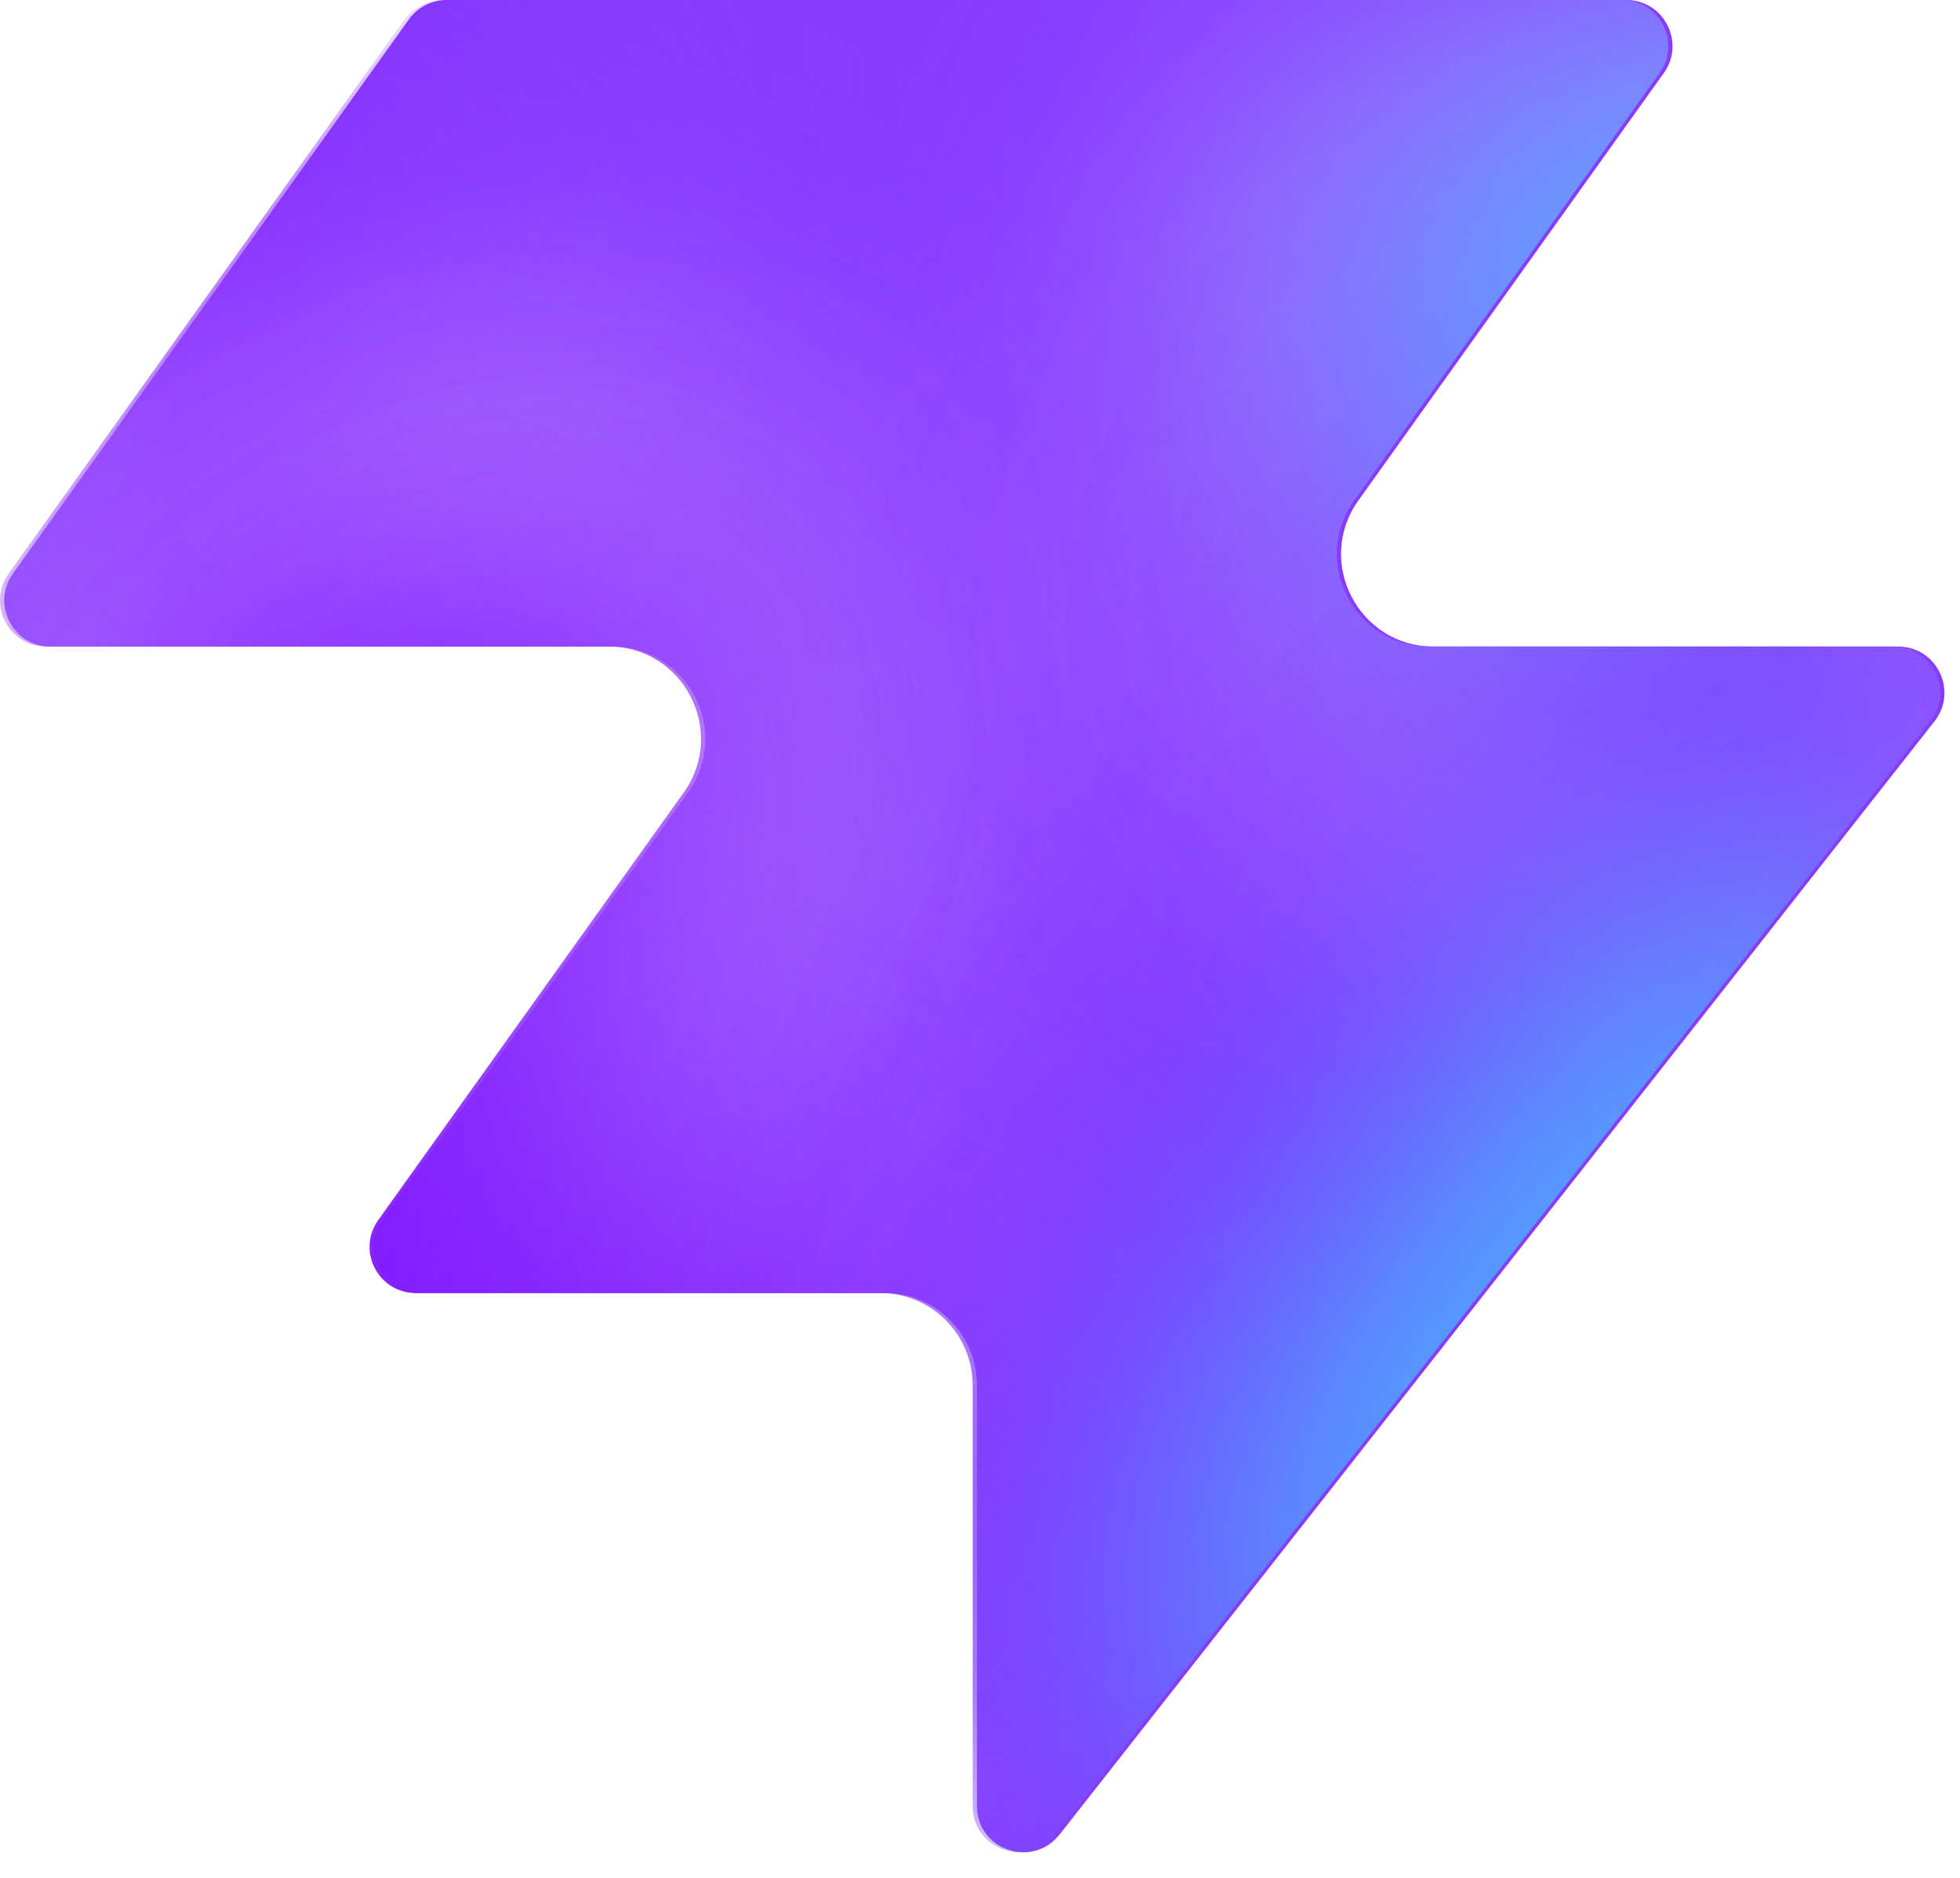
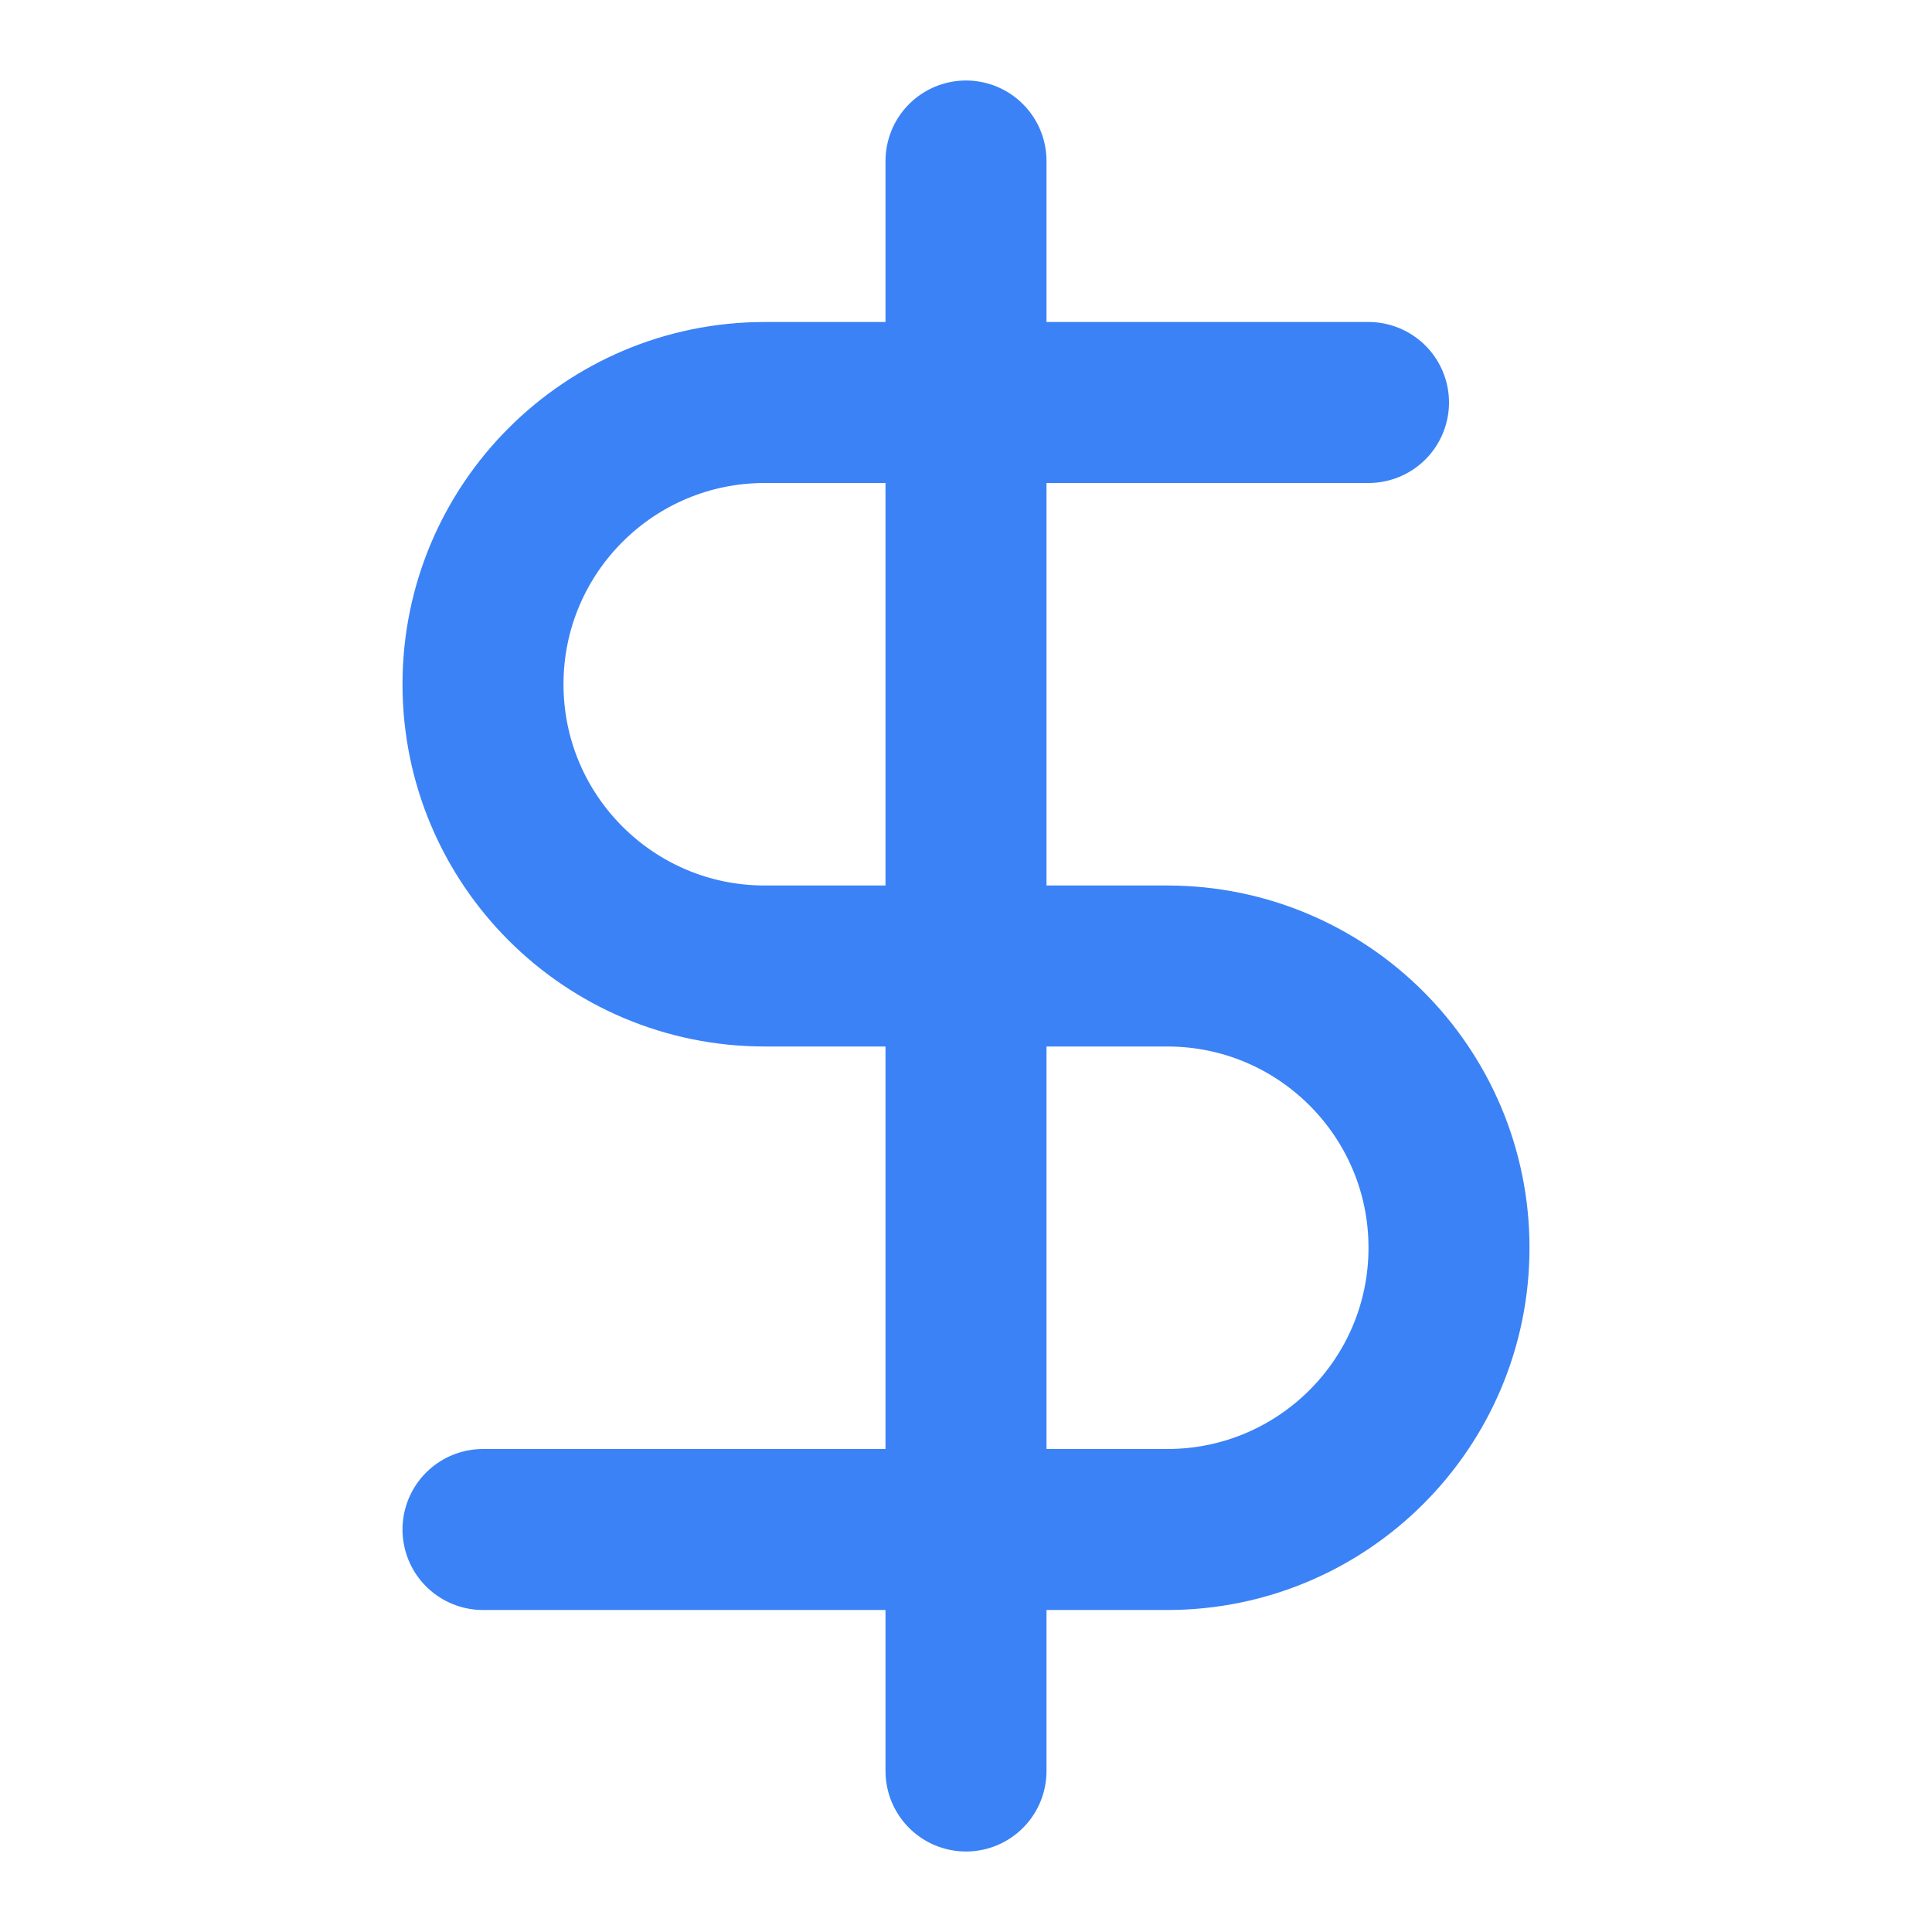
- <svg xmlns="http://www.w3.org/2000/svg" width="48" height="46" fill="none" viewBox="0 0 48 46">
-   <path fill="#863bff" d="M25.946 44.938c-.664.845-2.021.375-2.021-.698V33.937a2.26 2.26 0 0 0-2.262-2.262H10.287c-.92 0-1.456-1.04-.92-1.788l7.48-10.471c1.07-1.497 0-3.578-1.842-3.578H1.237c-.92 0-1.456-1.04-.92-1.788L10.013.474c.214-.297.556-.474.92-.474h28.894c.92 0 1.456 1.04.92 1.788l-7.48 10.471c-1.07 1.498 0 3.579 1.842 3.579h11.377c.943 0 1.473 1.088.89 1.83L25.947 44.94z" style="fill:#863bff;fill:color(display-p3 .525 .23 1);fill-opacity:1" />
-   <mask id="a" width="48" height="46" x="0" y="0" maskUnits="userSpaceOnUse" style="mask-type:alpha">
-     <path fill="#000" d="M25.842 44.938c-.664.844-2.021.375-2.021-.698V33.937a2.26 2.26 0 0 0-2.262-2.262H10.183c-.92 0-1.456-1.04-.92-1.788l7.48-10.471c1.07-1.498 0-3.579-1.842-3.579H1.133c-.92 0-1.456-1.04-.92-1.787L9.91.473c.214-.297.556-.474.92-.474h28.894c.92 0 1.456 1.04.92 1.788l-7.48 10.471c-1.07 1.498 0 3.578 1.842 3.578h11.377c.943 0 1.473 1.088.89 1.832L25.843 44.94z" style="fill:#000;fill-opacity:1" />
-   </mask>
-   <g mask="url(#a)">
-     <g filter="url(#b)">
-       <ellipse cx="5.508" cy="14.704" fill="#ede6ff" rx="5.508" ry="14.704" style="fill:#ede6ff;fill:color(display-p3 .927 .903 1);fill-opacity:1" transform="matrix(.00324 1 1 -.00324 -4.47 31.516)" />
-     </g>
-     <g filter="url(#c)">
-       <ellipse cx="10.399" cy="29.851" fill="#ede6ff" rx="10.399" ry="29.851" style="fill:#ede6ff;fill:color(display-p3 .927 .903 1);fill-opacity:1" transform="matrix(.00324 1 1 -.00324 -39.328 7.883)" />
-     </g>
-     <g filter="url(#d)">
-       <ellipse cx="5.508" cy="30.487" fill="#7e14ff" rx="5.508" ry="30.487" style="fill:#7e14ff;fill:color(display-p3 .492 .077 1);fill-opacity:1" transform="rotate(89.814 -25.913 -14.639)scale(1 -1)" />
-     </g>
-     <g filter="url(#e)">
-       <ellipse cx="5.508" cy="30.599" fill="#7e14ff" rx="5.508" ry="30.599" style="fill:#7e14ff;fill:color(display-p3 .492 .077 1);fill-opacity:1" transform="rotate(89.814 -32.644 -3.334)scale(1 -1)" />
-     </g>
-     <g filter="url(#f)">
-       <ellipse cx="5.508" cy="30.599" fill="#7e14ff" rx="5.508" ry="30.599" style="fill:#7e14ff;fill:color(display-p3 .492 .077 1);fill-opacity:1" transform="matrix(.00324 1 1 -.00324 -34.34 30.47)" />
-     </g>
-     <g filter="url(#g)">
-       <ellipse cx="14.072" cy="22.078" fill="#ede6ff" rx="14.072" ry="22.078" style="fill:#ede6ff;fill:color(display-p3 .927 .903 1);fill-opacity:1" transform="rotate(93.35 24.506 48.493)scale(-1 1)" />
-     </g>
-     <g filter="url(#h)">
-       <ellipse cx="3.47" cy="21.501" fill="#7e14ff" rx="3.47" ry="21.501" style="fill:#7e14ff;fill:color(display-p3 .492 .077 1);fill-opacity:1" transform="rotate(89.009 28.708 47.59)scale(-1 1)" />
-     </g>
-     <g filter="url(#i)">
-       <ellipse cx="3.47" cy="21.501" fill="#7e14ff" rx="3.47" ry="21.501" style="fill:#7e14ff;fill:color(display-p3 .492 .077 1);fill-opacity:1" transform="rotate(89.009 28.708 47.59)scale(-1 1)" />
-     </g>
-     <g filter="url(#j)">
-       <ellipse cx=".387" cy="8.972" fill="#7e14ff" rx="4.407" ry="29.108" style="fill:#7e14ff;fill:color(display-p3 .492 .077 1);fill-opacity:1" transform="rotate(39.51 .387 8.972)" />
-     </g>
-     <g filter="url(#k)">
-       <ellipse cx="47.523" cy="-6.092" fill="#7e14ff" rx="4.407" ry="29.108" style="fill:#7e14ff;fill:color(display-p3 .492 .077 1);fill-opacity:1" transform="rotate(37.892 47.523 -6.092)" />
-     </g>
-     <g filter="url(#l)">
-       <ellipse cx="41.412" cy="6.333" fill="#47bfff" rx="5.971" ry="9.665" style="fill:#47bfff;fill:color(display-p3 .28 .748 1);fill-opacity:1" transform="rotate(37.892 41.412 6.333)" />
-     </g>
-     <g filter="url(#m)">
-       <ellipse cx="-1.879" cy="38.332" fill="#7e14ff" rx="4.407" ry="29.108" style="fill:#7e14ff;fill:color(display-p3 .492 .077 1);fill-opacity:1" transform="rotate(37.892 -1.88 38.332)" />
-     </g>
-     <g filter="url(#n)">
-       <ellipse cx="-1.879" cy="38.332" fill="#7e14ff" rx="4.407" ry="29.108" style="fill:#7e14ff;fill:color(display-p3 .492 .077 1);fill-opacity:1" transform="rotate(37.892 -1.88 38.332)" />
-     </g>
-     <g filter="url(#o)">
-       <ellipse cx="35.651" cy="29.907" fill="#7e14ff" rx="4.407" ry="29.108" style="fill:#7e14ff;fill:color(display-p3 .492 .077 1);fill-opacity:1" transform="rotate(37.892 35.651 29.907)" />
-     </g>
-     <g filter="url(#p)">
-       <ellipse cx="38.418" cy="32.4" fill="#47bfff" rx="5.971" ry="15.297" style="fill:#47bfff;fill:color(display-p3 .28 .748 1);fill-opacity:1" transform="rotate(37.892 38.418 32.4)" />
-     </g>
-   </g>
-   <defs>
-     <filter id="b" width="60.045" height="41.654" x="-19.77" y="16.149" color-interpolation-filters="sRGB" filterUnits="userSpaceOnUse">
-       <feFlood flood-opacity="0" result="BackgroundImageFix" />
-       <feBlend in="SourceGraphic" in2="BackgroundImageFix" result="shape" />
-       <feGaussianBlur result="effect1_foregroundBlur_2002_17158" stdDeviation="7.659" />
-     </filter>
-     <filter id="c" width="90.34" height="51.437" x="-54.613" y="-7.533" color-interpolation-filters="sRGB" filterUnits="userSpaceOnUse">
-       <feFlood flood-opacity="0" result="BackgroundImageFix" />
-       <feBlend in="SourceGraphic" in2="BackgroundImageFix" result="shape" />
-       <feGaussianBlur result="effect1_foregroundBlur_2002_17158" stdDeviation="7.659" />
-     </filter>
-     <filter id="d" width="79.355" height="29.4" x="-49.64" y="2.03" color-interpolation-filters="sRGB" filterUnits="userSpaceOnUse">
-       <feFlood flood-opacity="0" result="BackgroundImageFix" />
-       <feBlend in="SourceGraphic" in2="BackgroundImageFix" result="shape" />
-       <feGaussianBlur result="effect1_foregroundBlur_2002_17158" stdDeviation="4.596" />
-     </filter>
-     <filter id="e" width="79.579" height="29.4" x="-45.045" y="20.029" color-interpolation-filters="sRGB" filterUnits="userSpaceOnUse">
-       <feFlood flood-opacity="0" result="BackgroundImageFix" />
-       <feBlend in="SourceGraphic" in2="BackgroundImageFix" result="shape" />
-       <feGaussianBlur result="effect1_foregroundBlur_2002_17158" stdDeviation="4.596" />
-     </filter>
-     <filter id="f" width="79.579" height="29.4" x="-43.513" y="21.178" color-interpolation-filters="sRGB" filterUnits="userSpaceOnUse">
-       <feFlood flood-opacity="0" result="BackgroundImageFix" />
-       <feBlend in="SourceGraphic" in2="BackgroundImageFix" result="shape" />
-       <feGaussianBlur result="effect1_foregroundBlur_2002_17158" stdDeviation="4.596" />
-     </filter>
-     <filter id="g" width="74.749" height="58.852" x="15.756" y="-17.901" color-interpolation-filters="sRGB" filterUnits="userSpaceOnUse">
-       <feFlood flood-opacity="0" result="BackgroundImageFix" />
-       <feBlend in="SourceGraphic" in2="BackgroundImageFix" result="shape" />
-       <feGaussianBlur result="effect1_foregroundBlur_2002_17158" stdDeviation="7.659" />
-     </filter>
-     <filter id="h" width="61.377" height="25.362" x="23.548" y="2.284" color-interpolation-filters="sRGB" filterUnits="userSpaceOnUse">
-       <feFlood flood-opacity="0" result="BackgroundImageFix" />
-       <feBlend in="SourceGraphic" in2="BackgroundImageFix" result="shape" />
-       <feGaussianBlur result="effect1_foregroundBlur_2002_17158" stdDeviation="4.596" />
-     </filter>
-     <filter id="i" width="61.377" height="25.362" x="23.548" y="2.284" color-interpolation-filters="sRGB" filterUnits="userSpaceOnUse">
-       <feFlood flood-opacity="0" result="BackgroundImageFix" />
-       <feBlend in="SourceGraphic" in2="BackgroundImageFix" result="shape" />
-       <feGaussianBlur result="effect1_foregroundBlur_2002_17158" stdDeviation="4.596" />
-     </filter>
-     <filter id="j" width="56.045" height="63.649" x="-27.636" y="-22.853" color-interpolation-filters="sRGB" filterUnits="userSpaceOnUse">
-       <feFlood flood-opacity="0" result="BackgroundImageFix" />
-       <feBlend in="SourceGraphic" in2="BackgroundImageFix" result="shape" />
-       <feGaussianBlur result="effect1_foregroundBlur_2002_17158" stdDeviation="4.596" />
-     </filter>
-     <filter id="k" width="54.814" height="64.646" x="20.116" y="-38.415" color-interpolation-filters="sRGB" filterUnits="userSpaceOnUse">
-       <feFlood flood-opacity="0" result="BackgroundImageFix" />
-       <feBlend in="SourceGraphic" in2="BackgroundImageFix" result="shape" />
-       <feGaussianBlur result="effect1_foregroundBlur_2002_17158" stdDeviation="4.596" />
-     </filter>
-     <filter id="l" width="33.541" height="35.313" x="24.641" y="-11.323" color-interpolation-filters="sRGB" filterUnits="userSpaceOnUse">
-       <feFlood flood-opacity="0" result="BackgroundImageFix" />
-       <feBlend in="SourceGraphic" in2="BackgroundImageFix" result="shape" />
-       <feGaussianBlur result="effect1_foregroundBlur_2002_17158" stdDeviation="4.596" />
-     </filter>
-     <filter id="m" width="54.814" height="64.646" x="-29.286" y="6.009" color-interpolation-filters="sRGB" filterUnits="userSpaceOnUse">
-       <feFlood flood-opacity="0" result="BackgroundImageFix" />
-       <feBlend in="SourceGraphic" in2="BackgroundImageFix" result="shape" />
-       <feGaussianBlur result="effect1_foregroundBlur_2002_17158" stdDeviation="4.596" />
-     </filter>
-     <filter id="n" width="54.814" height="64.646" x="-29.286" y="6.009" color-interpolation-filters="sRGB" filterUnits="userSpaceOnUse">
-       <feFlood flood-opacity="0" result="BackgroundImageFix" />
-       <feBlend in="SourceGraphic" in2="BackgroundImageFix" result="shape" />
-       <feGaussianBlur result="effect1_foregroundBlur_2002_17158" stdDeviation="4.596" />
-     </filter>
-     <filter id="o" width="54.814" height="64.646" x="8.244" y="-2.416" color-interpolation-filters="sRGB" filterUnits="userSpaceOnUse">
-       <feFlood flood-opacity="0" result="BackgroundImageFix" />
-       <feBlend in="SourceGraphic" in2="BackgroundImageFix" result="shape" />
-       <feGaussianBlur result="effect1_foregroundBlur_2002_17158" stdDeviation="4.596" />
-     </filter>
-     <filter id="p" width="39.409" height="43.623" x="18.713" y="10.588" color-interpolation-filters="sRGB" filterUnits="userSpaceOnUse">
-       <feFlood flood-opacity="0" result="BackgroundImageFix" />
-       <feBlend in="SourceGraphic" in2="BackgroundImageFix" result="shape" />
-       <feGaussianBlur result="effect1_foregroundBlur_2002_17158" stdDeviation="4.596" />
-     </filter>
-   </defs>
+ <svg xmlns="http://www.w3.org/2000/svg" viewBox="0 0 24 24" fill="none" stroke="#3b82f6" stroke-width="2" stroke-linecap="round" stroke-linejoin="round">
+   <path d="M12 2v20M17 5H9.5a3.5 3.5 0 0 0 0 7h5a3.5 3.5 0 0 1 0 7H6" />
</svg>
